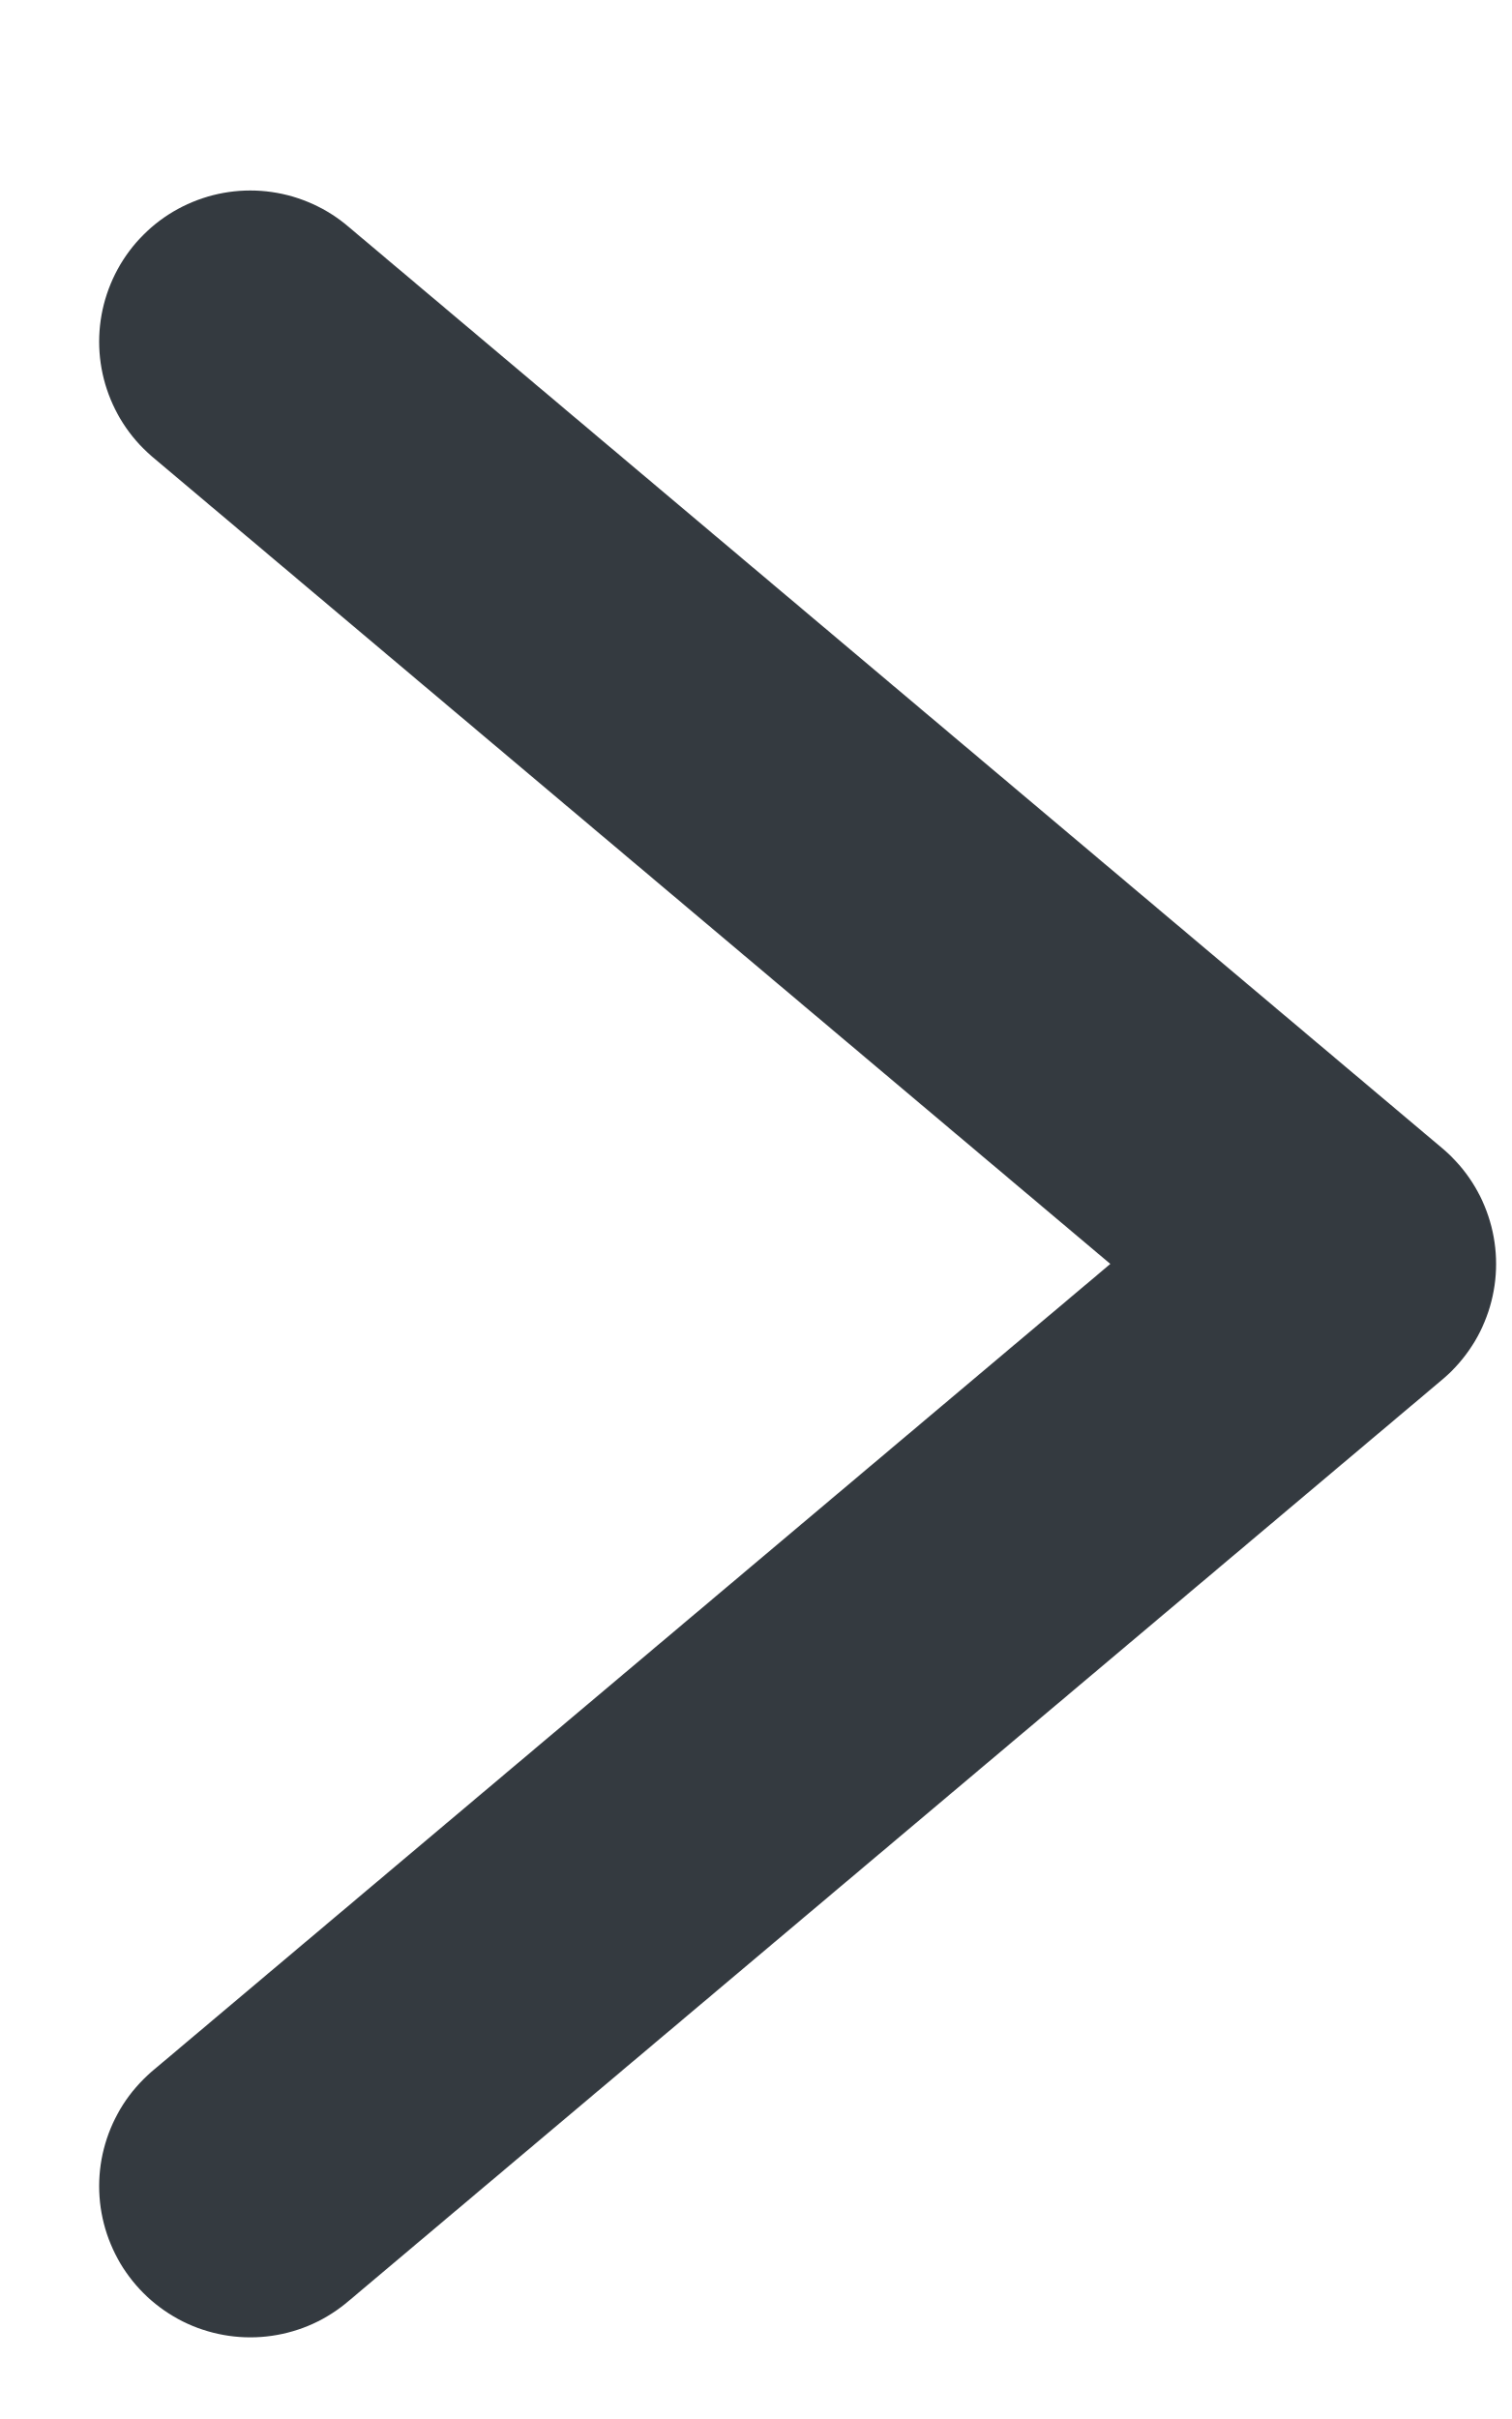
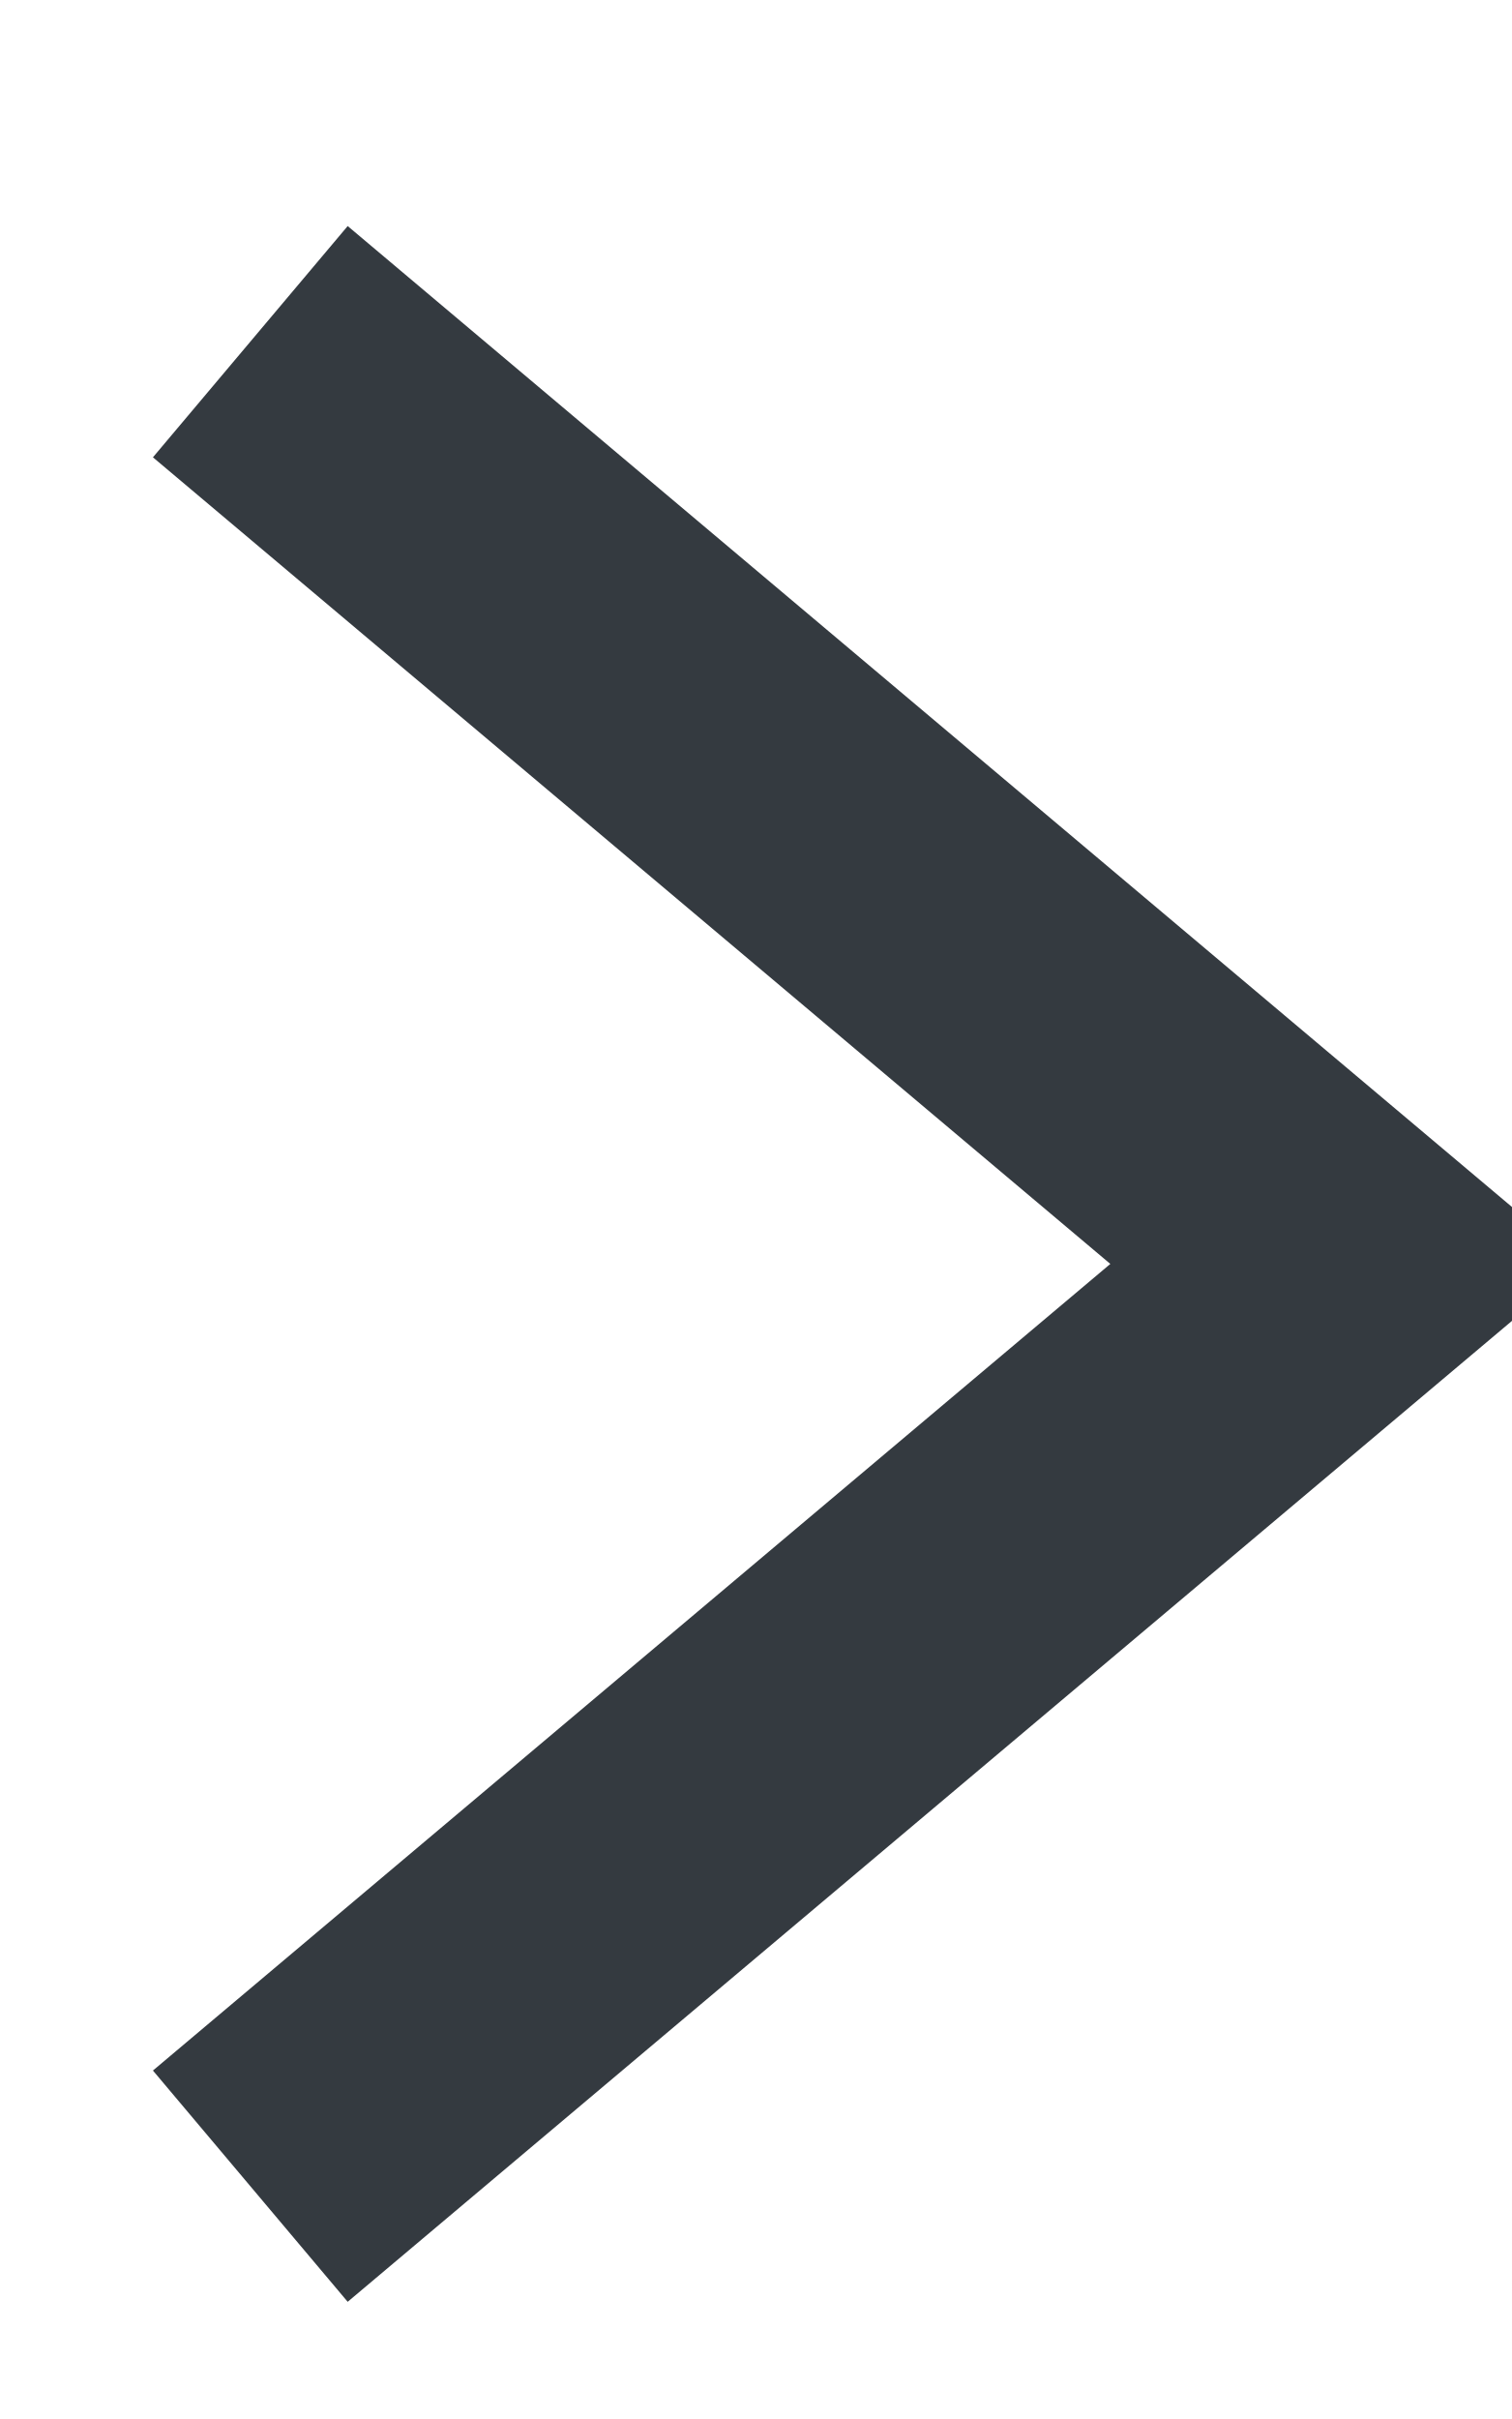
<svg xmlns="http://www.w3.org/2000/svg" width="5" height="8" viewBox="0 0 5 8" fill="none">
-   <path d="M0.828 7.23L4.449 4.18L0.828 1.13" stroke="#343A40" stroke-linecap="round" stroke-linejoin="round" />
+   <path d="M0.828 7.23L4.449 4.18L0.828 1.13" stroke="#343A40" strokeLinecap="round" strokeLinejoin="round" />
</svg>
